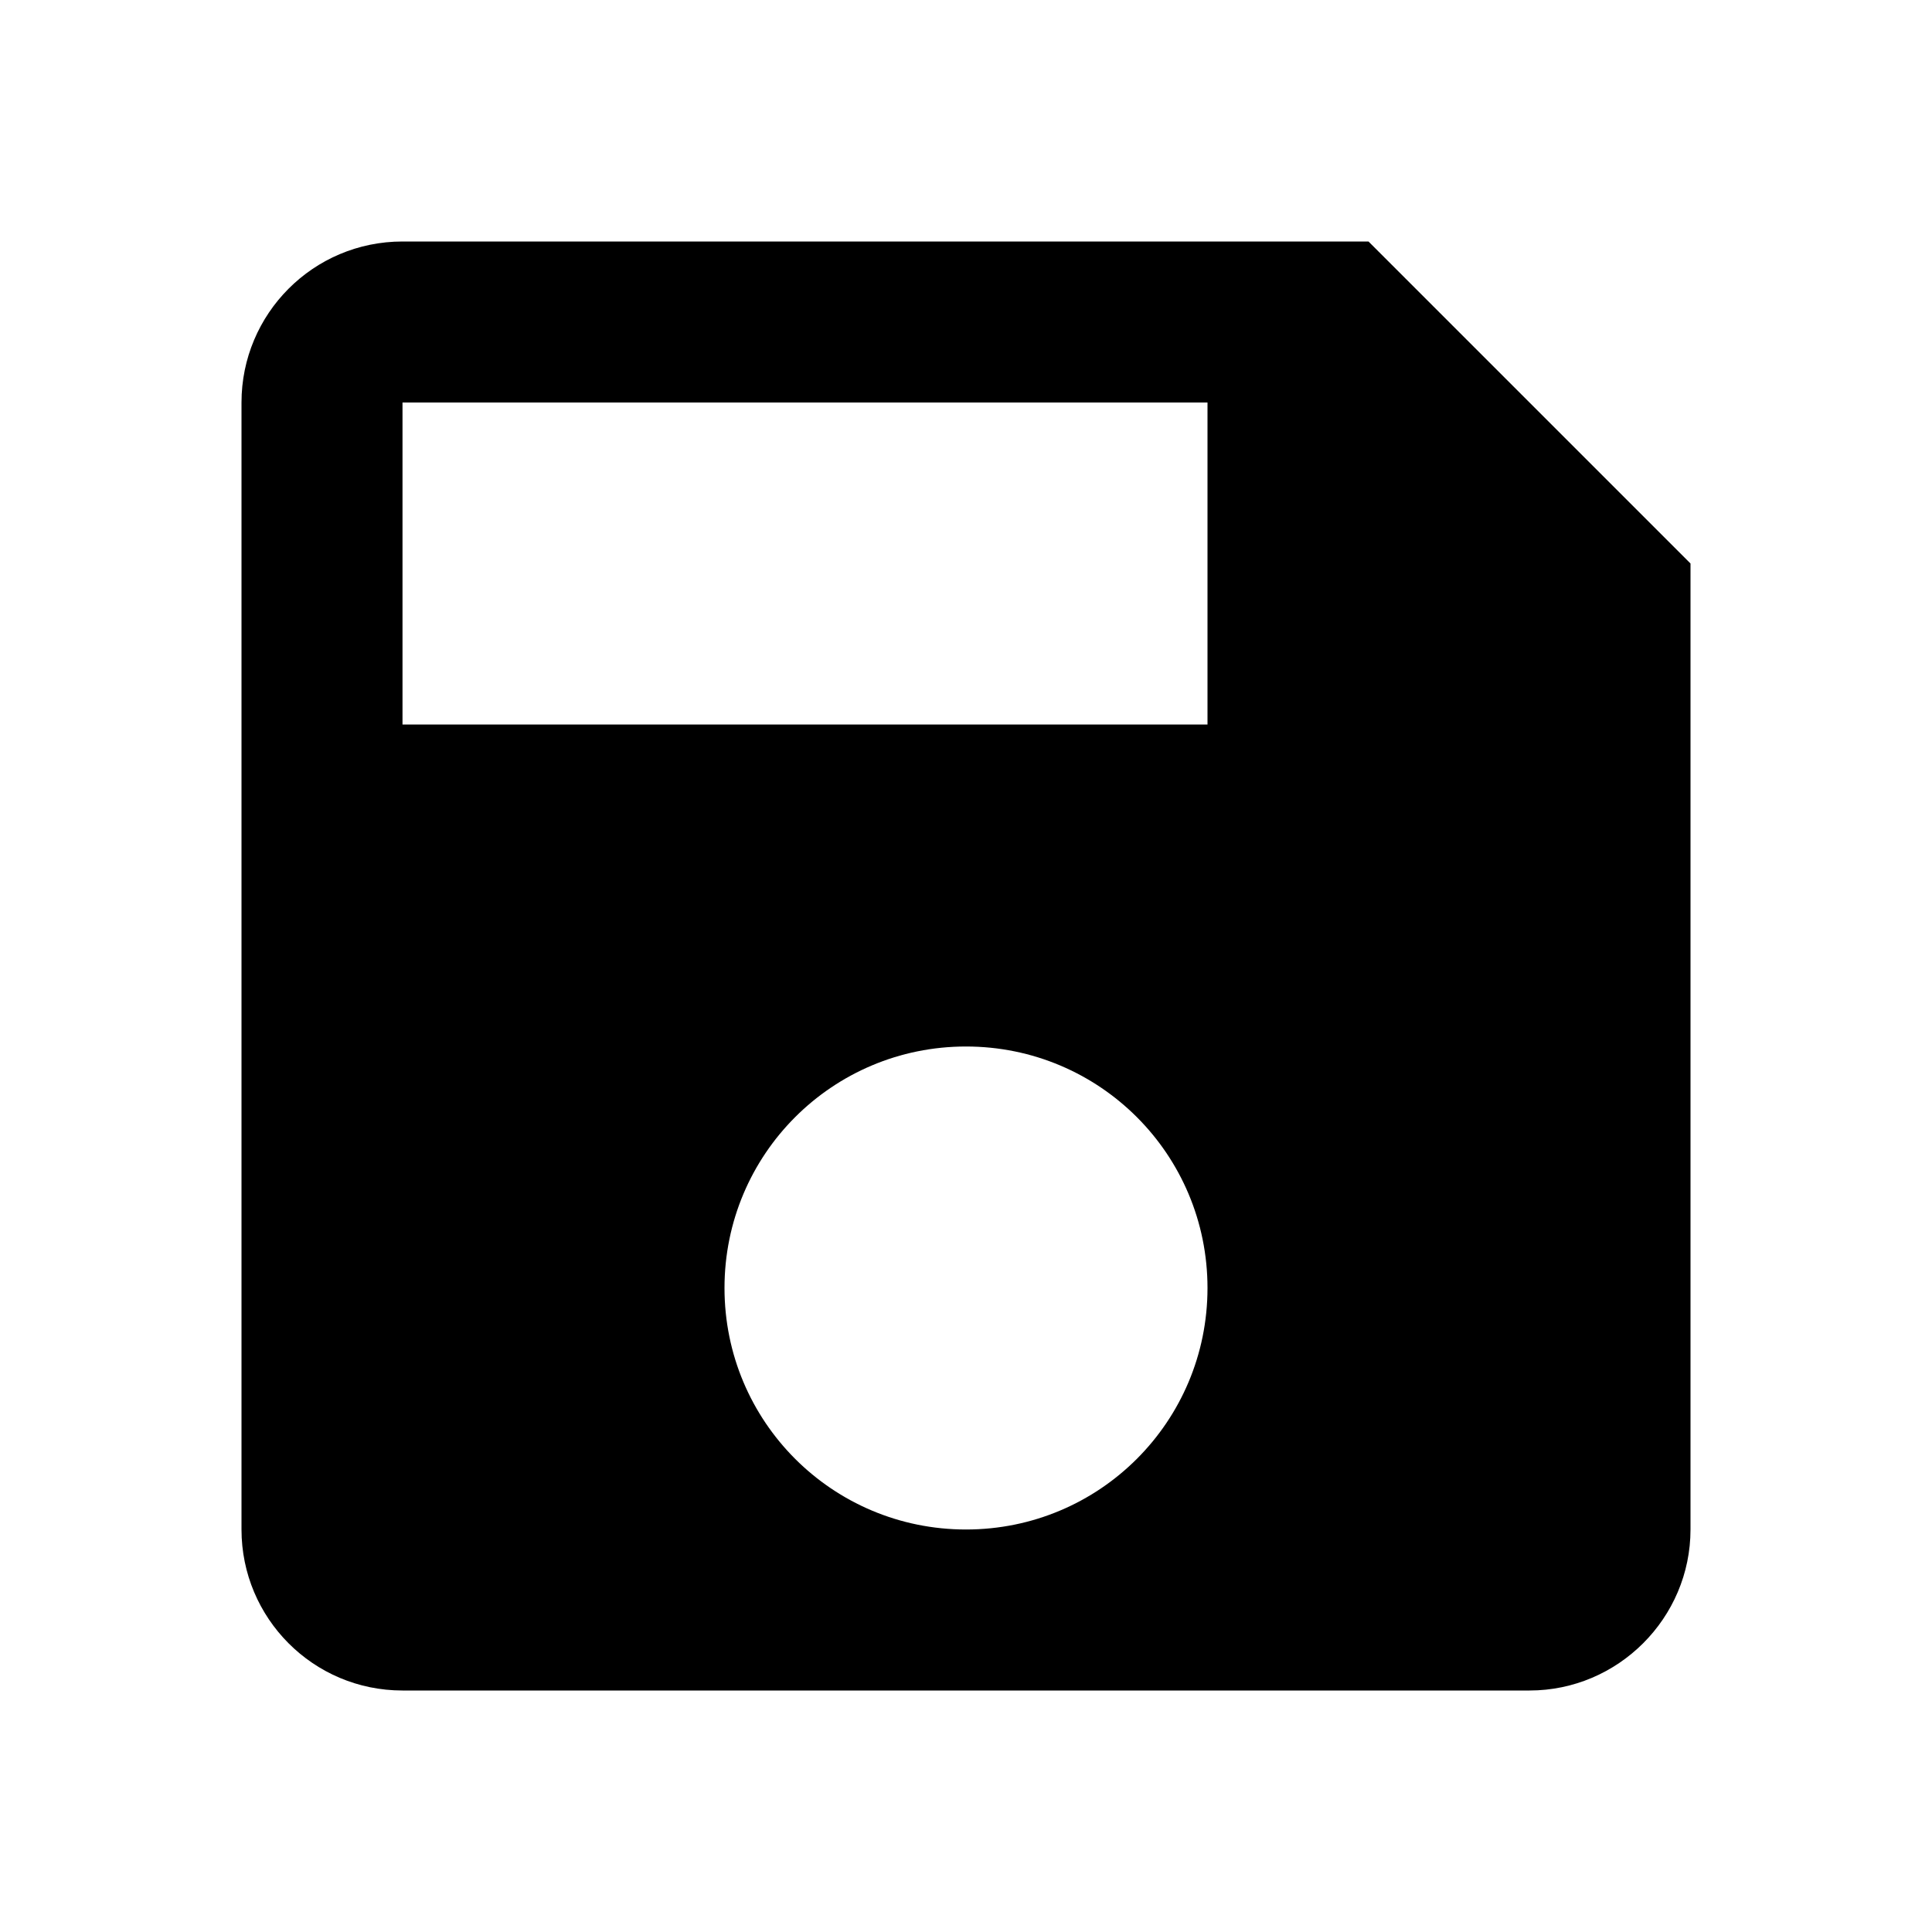
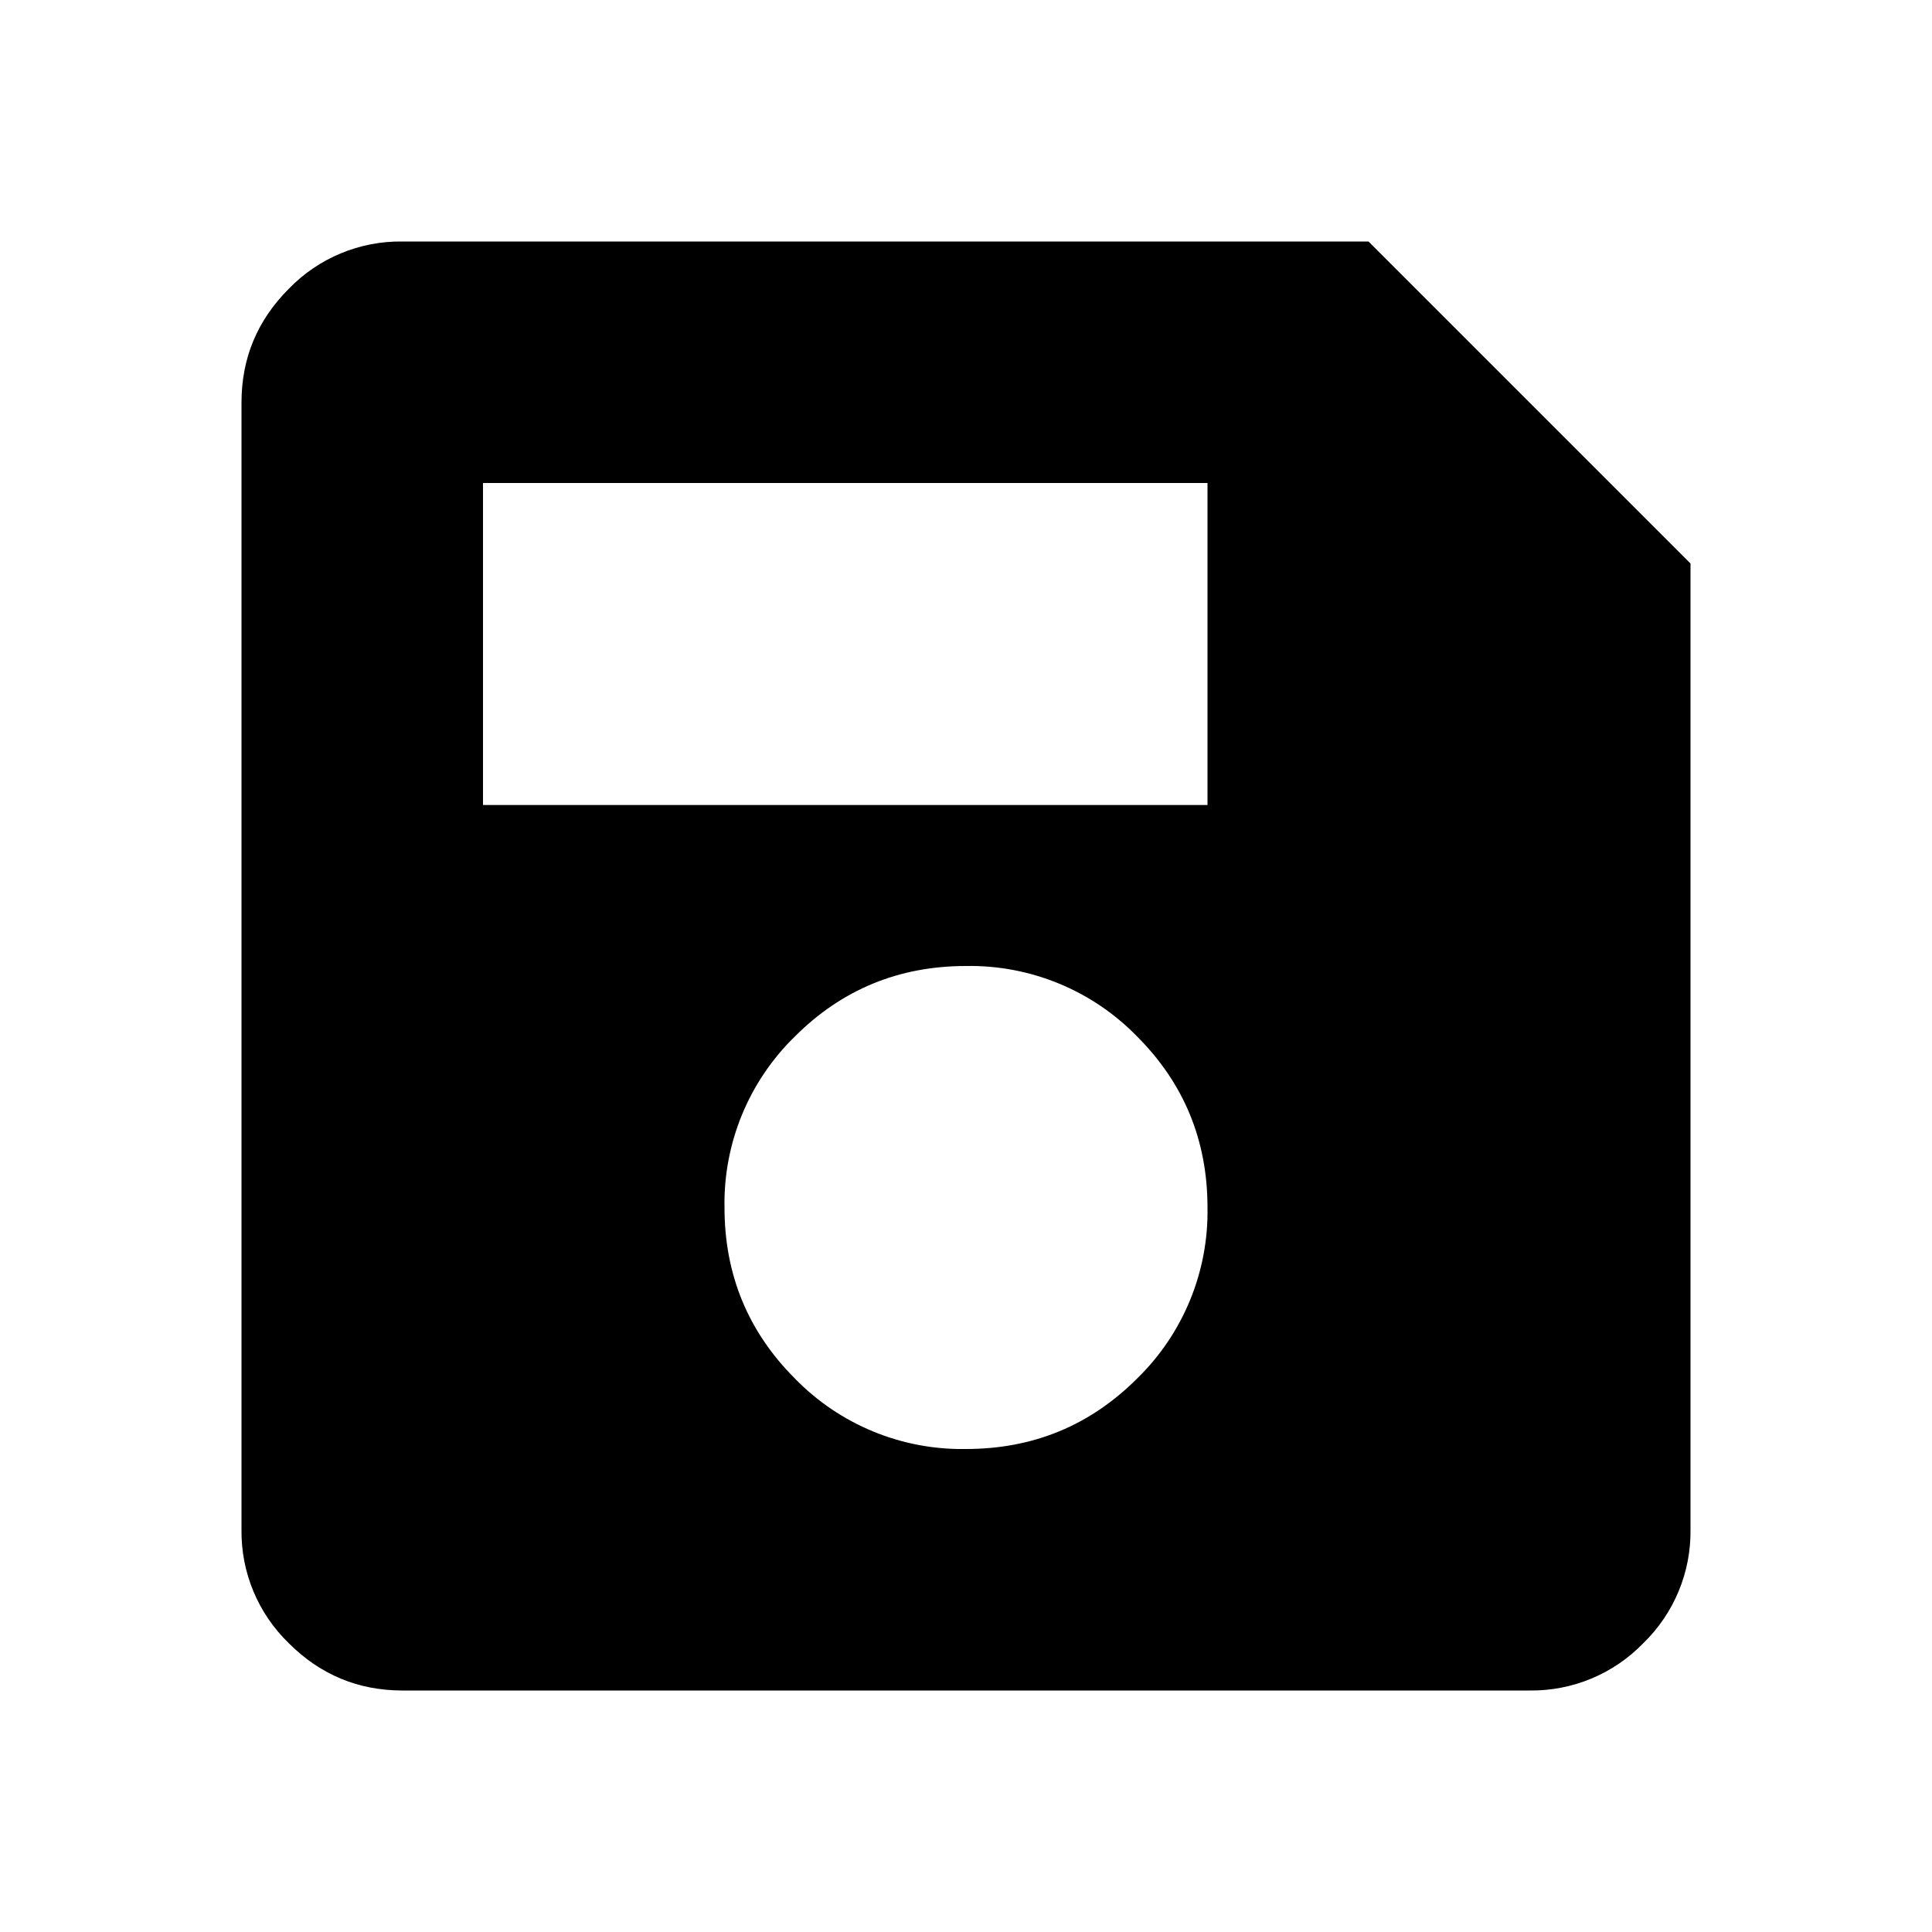
- <svg xmlns="http://www.w3.org/2000/svg" height="24" viewBox="0 0 24 24" width="24">
-   <path d="M0 0h24v24H0z" fill="none" />
-   <path d="M17 3H5c-1.11 0-2 .9-2 2v14c0 1.1.89 2 2 2h14c1.1 0 2-.9 2-2V7l-4-4zm-5 16c-1.66 0-3-1.34-3-3s1.34-3 3-3 3 1.34 3 3-1.34 3-3 3zm3-10H5V5h10v4z" />
+ <svg xmlns="http://www.w3.org/2000/svg" viewBox="0 0 24 24" height="24" width="24" xml:space="preserve" style="fill-rule:evenodd;clip-rule:evenodd;stroke-linejoin:round;stroke-miterlimit:2">
+   <path style="fill:none;fill-rule:nonzero" d="M0 0h24v24H0z" />
+   <path d="M21 7v12a1.93 1.93 0 0 1-.587 1.413A1.93 1.93 0 0 1 19 21H5c-.55 0-1.021-.196-1.412-.587A1.927 1.927 0 0 1 3 19V5c0-.55.196-1.021.588-1.413A1.926 1.926 0 0 1 5 3h12l4 4Zm-9 11c.833 0 1.542-.292 2.125-.875A2.894 2.894 0 0 0 15 15c0-.833-.292-1.542-.875-2.125A2.894 2.894 0 0 0 12 12c-.833 0-1.542.292-2.125.875A2.894 2.894 0 0 0 9 15c0 .833.292 1.542.875 2.125A2.894 2.894 0 0 0 12 18Zm-6-8h9V6H6v4Z" style="fill-rule:nonzero" />
</svg>
